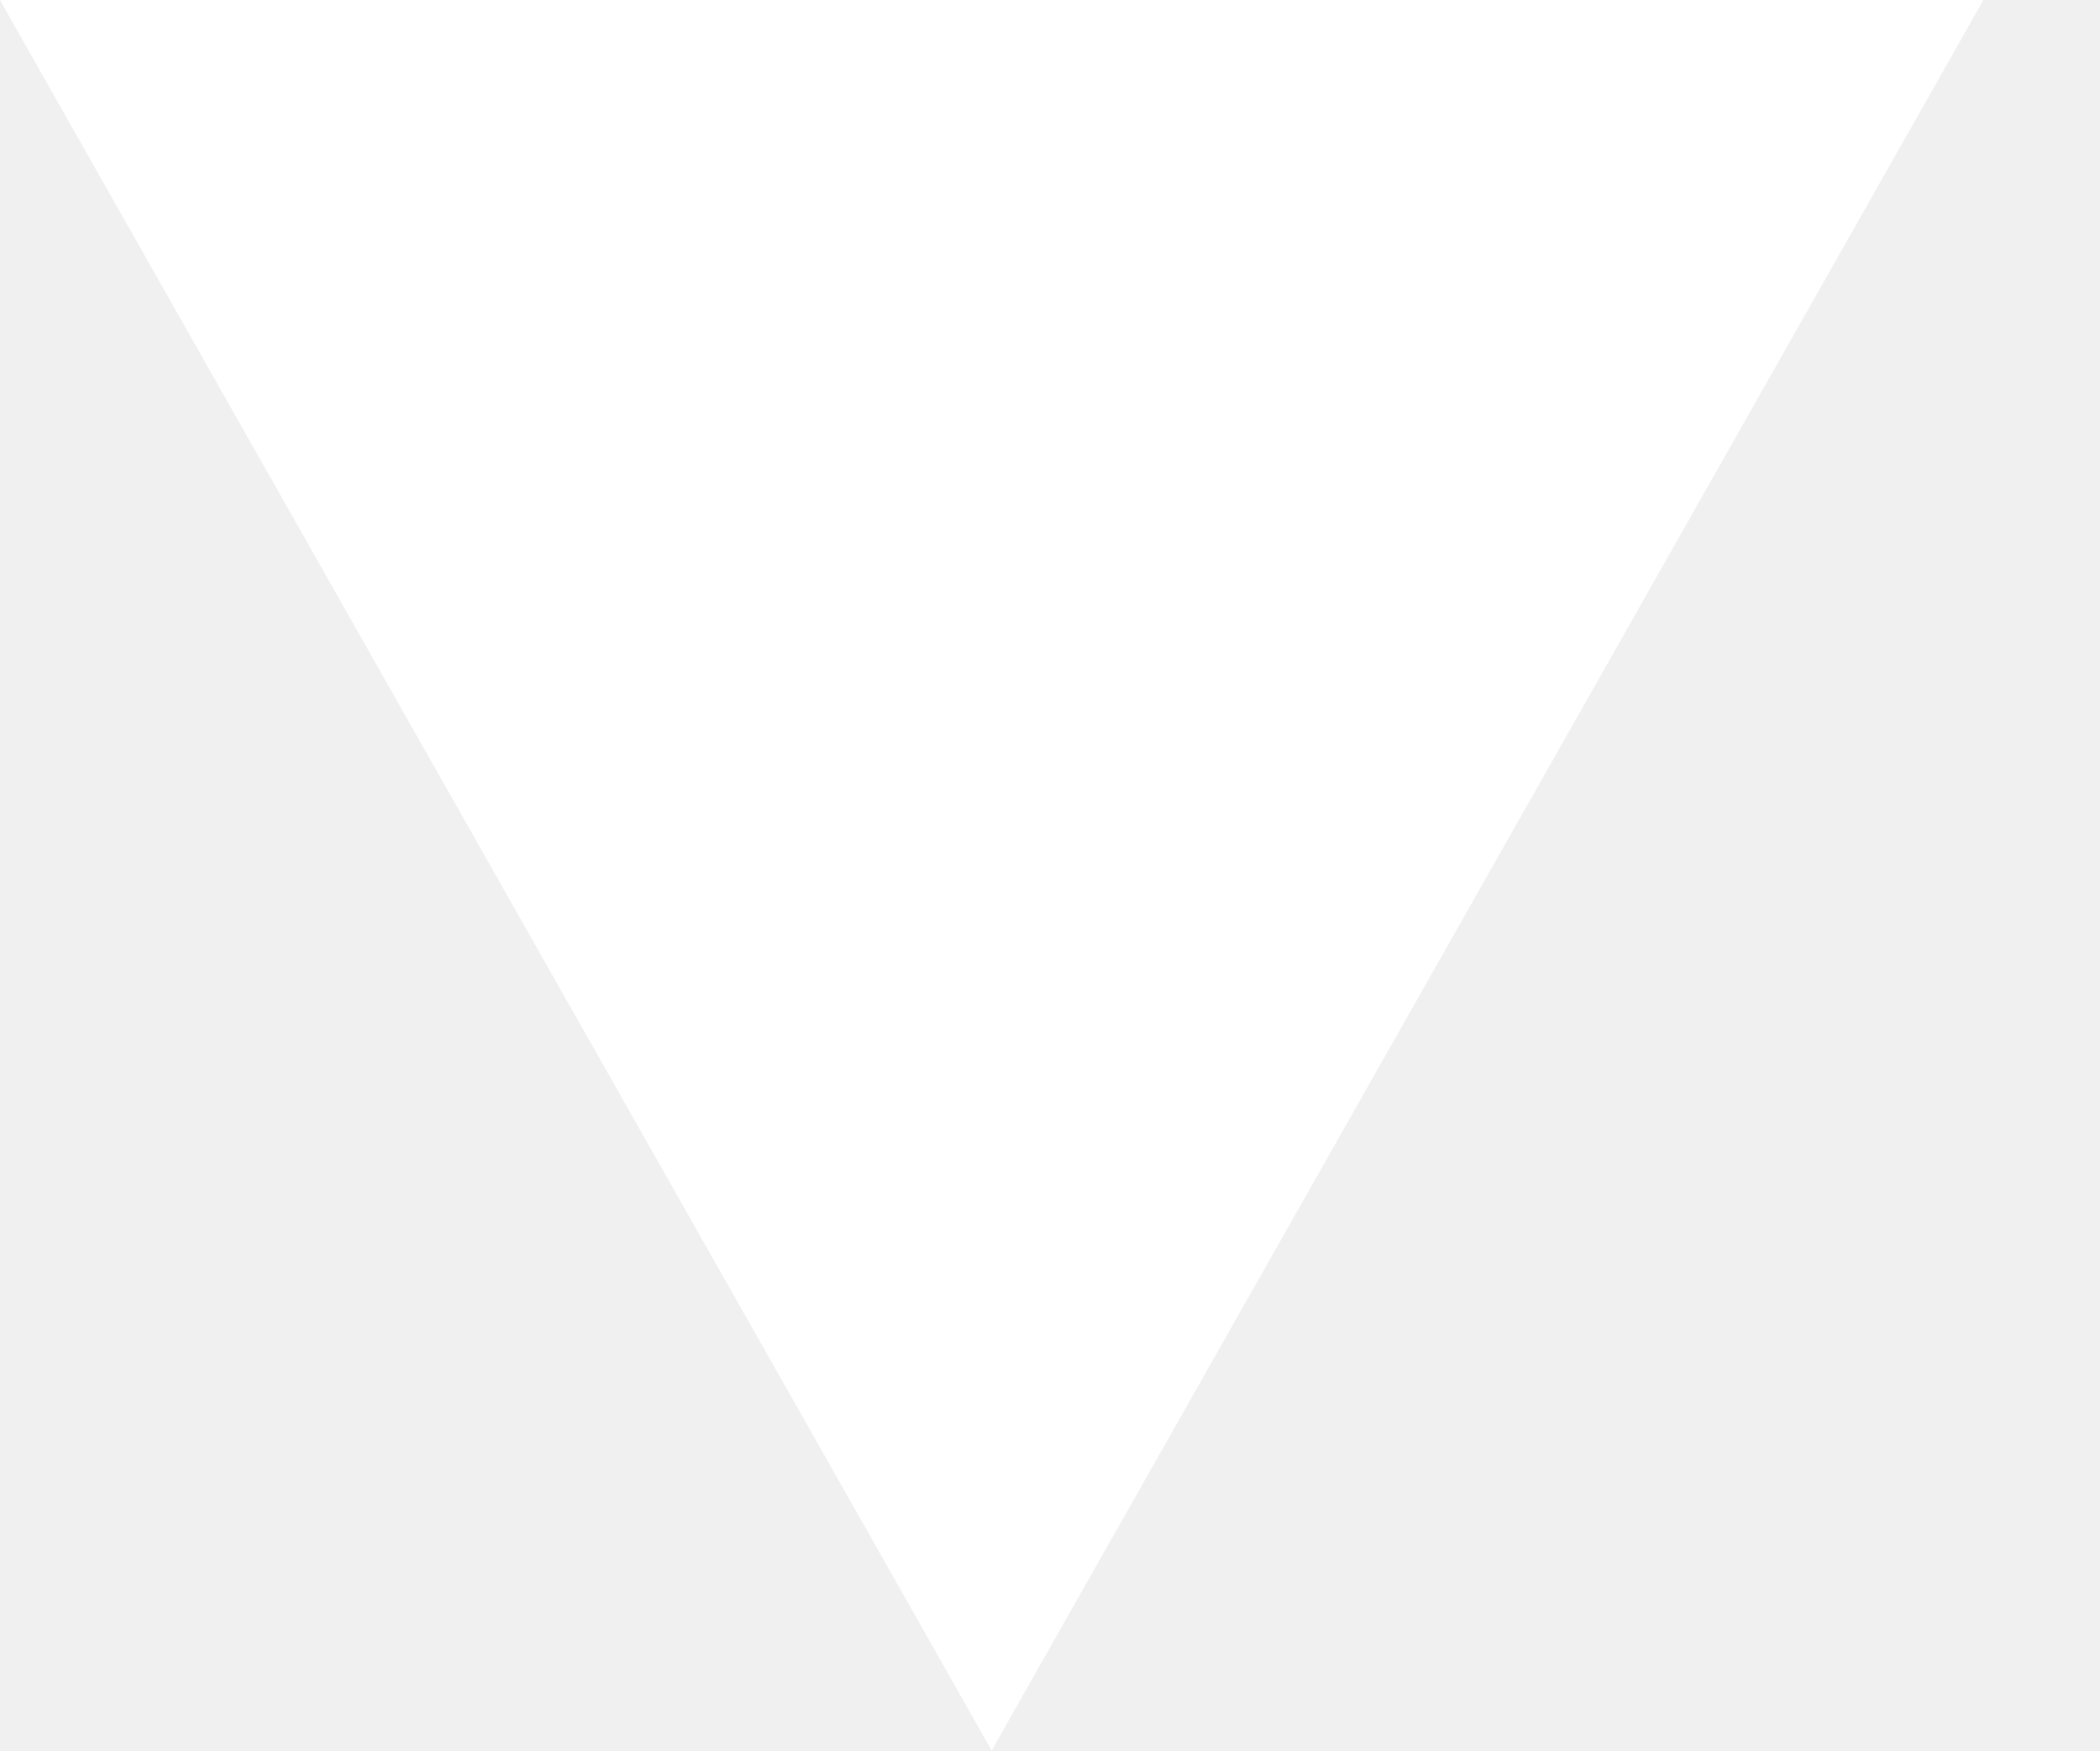
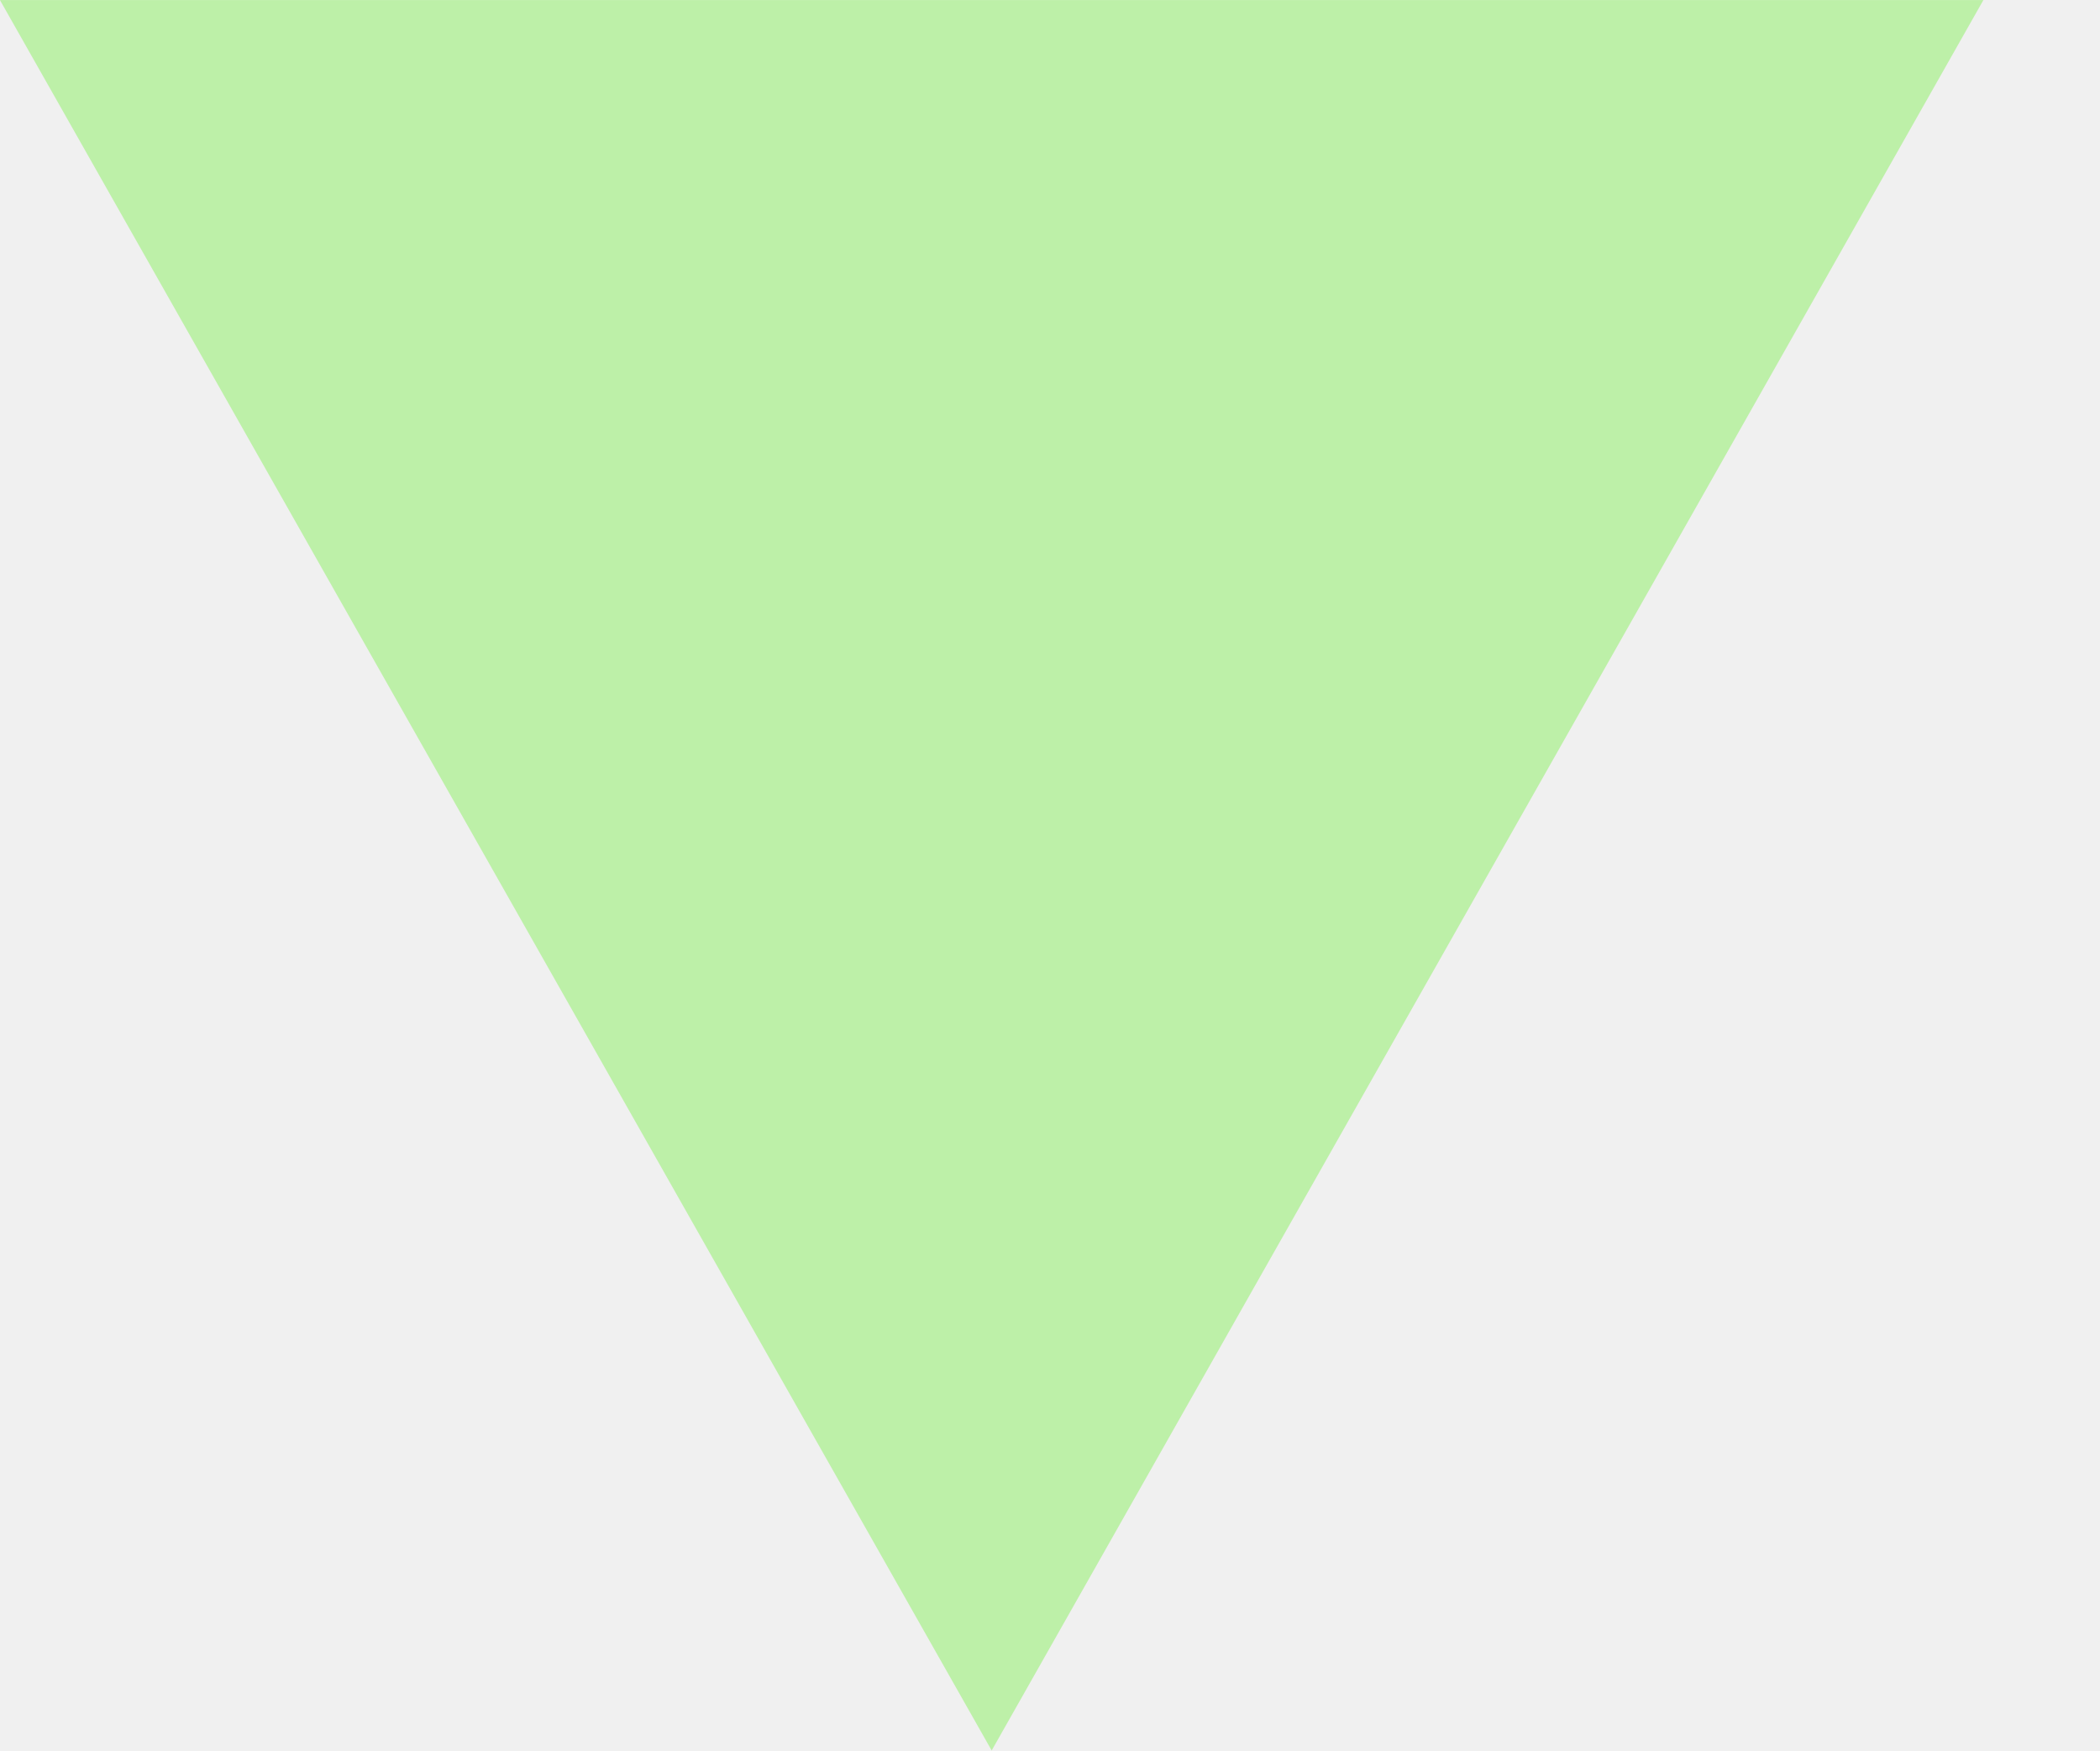
<svg xmlns="http://www.w3.org/2000/svg" width="12px" height="10px" viewBox="0 0 12 10" version="1.1">
  <defs />
  <g id="Page-1" stroke="none" stroke-width="1" fill="none" fill-rule="evenodd">
-     <g id="Home-Mobile" transform="translate(-417, -187)" fill="#FFFFFF">
+     <g id="Home-Mobile" transform="translate(-417, -187)" fill="#BDF0A8">
      <path d="M417.667,197.667 L427.667,192 L417.667,186.333 L417.667,197.667" id="arrow-down" transform="translate(422.6667, 192) rotate(90) translate(-422.6667, -192) " />
    </g>
  </g>
</svg>
